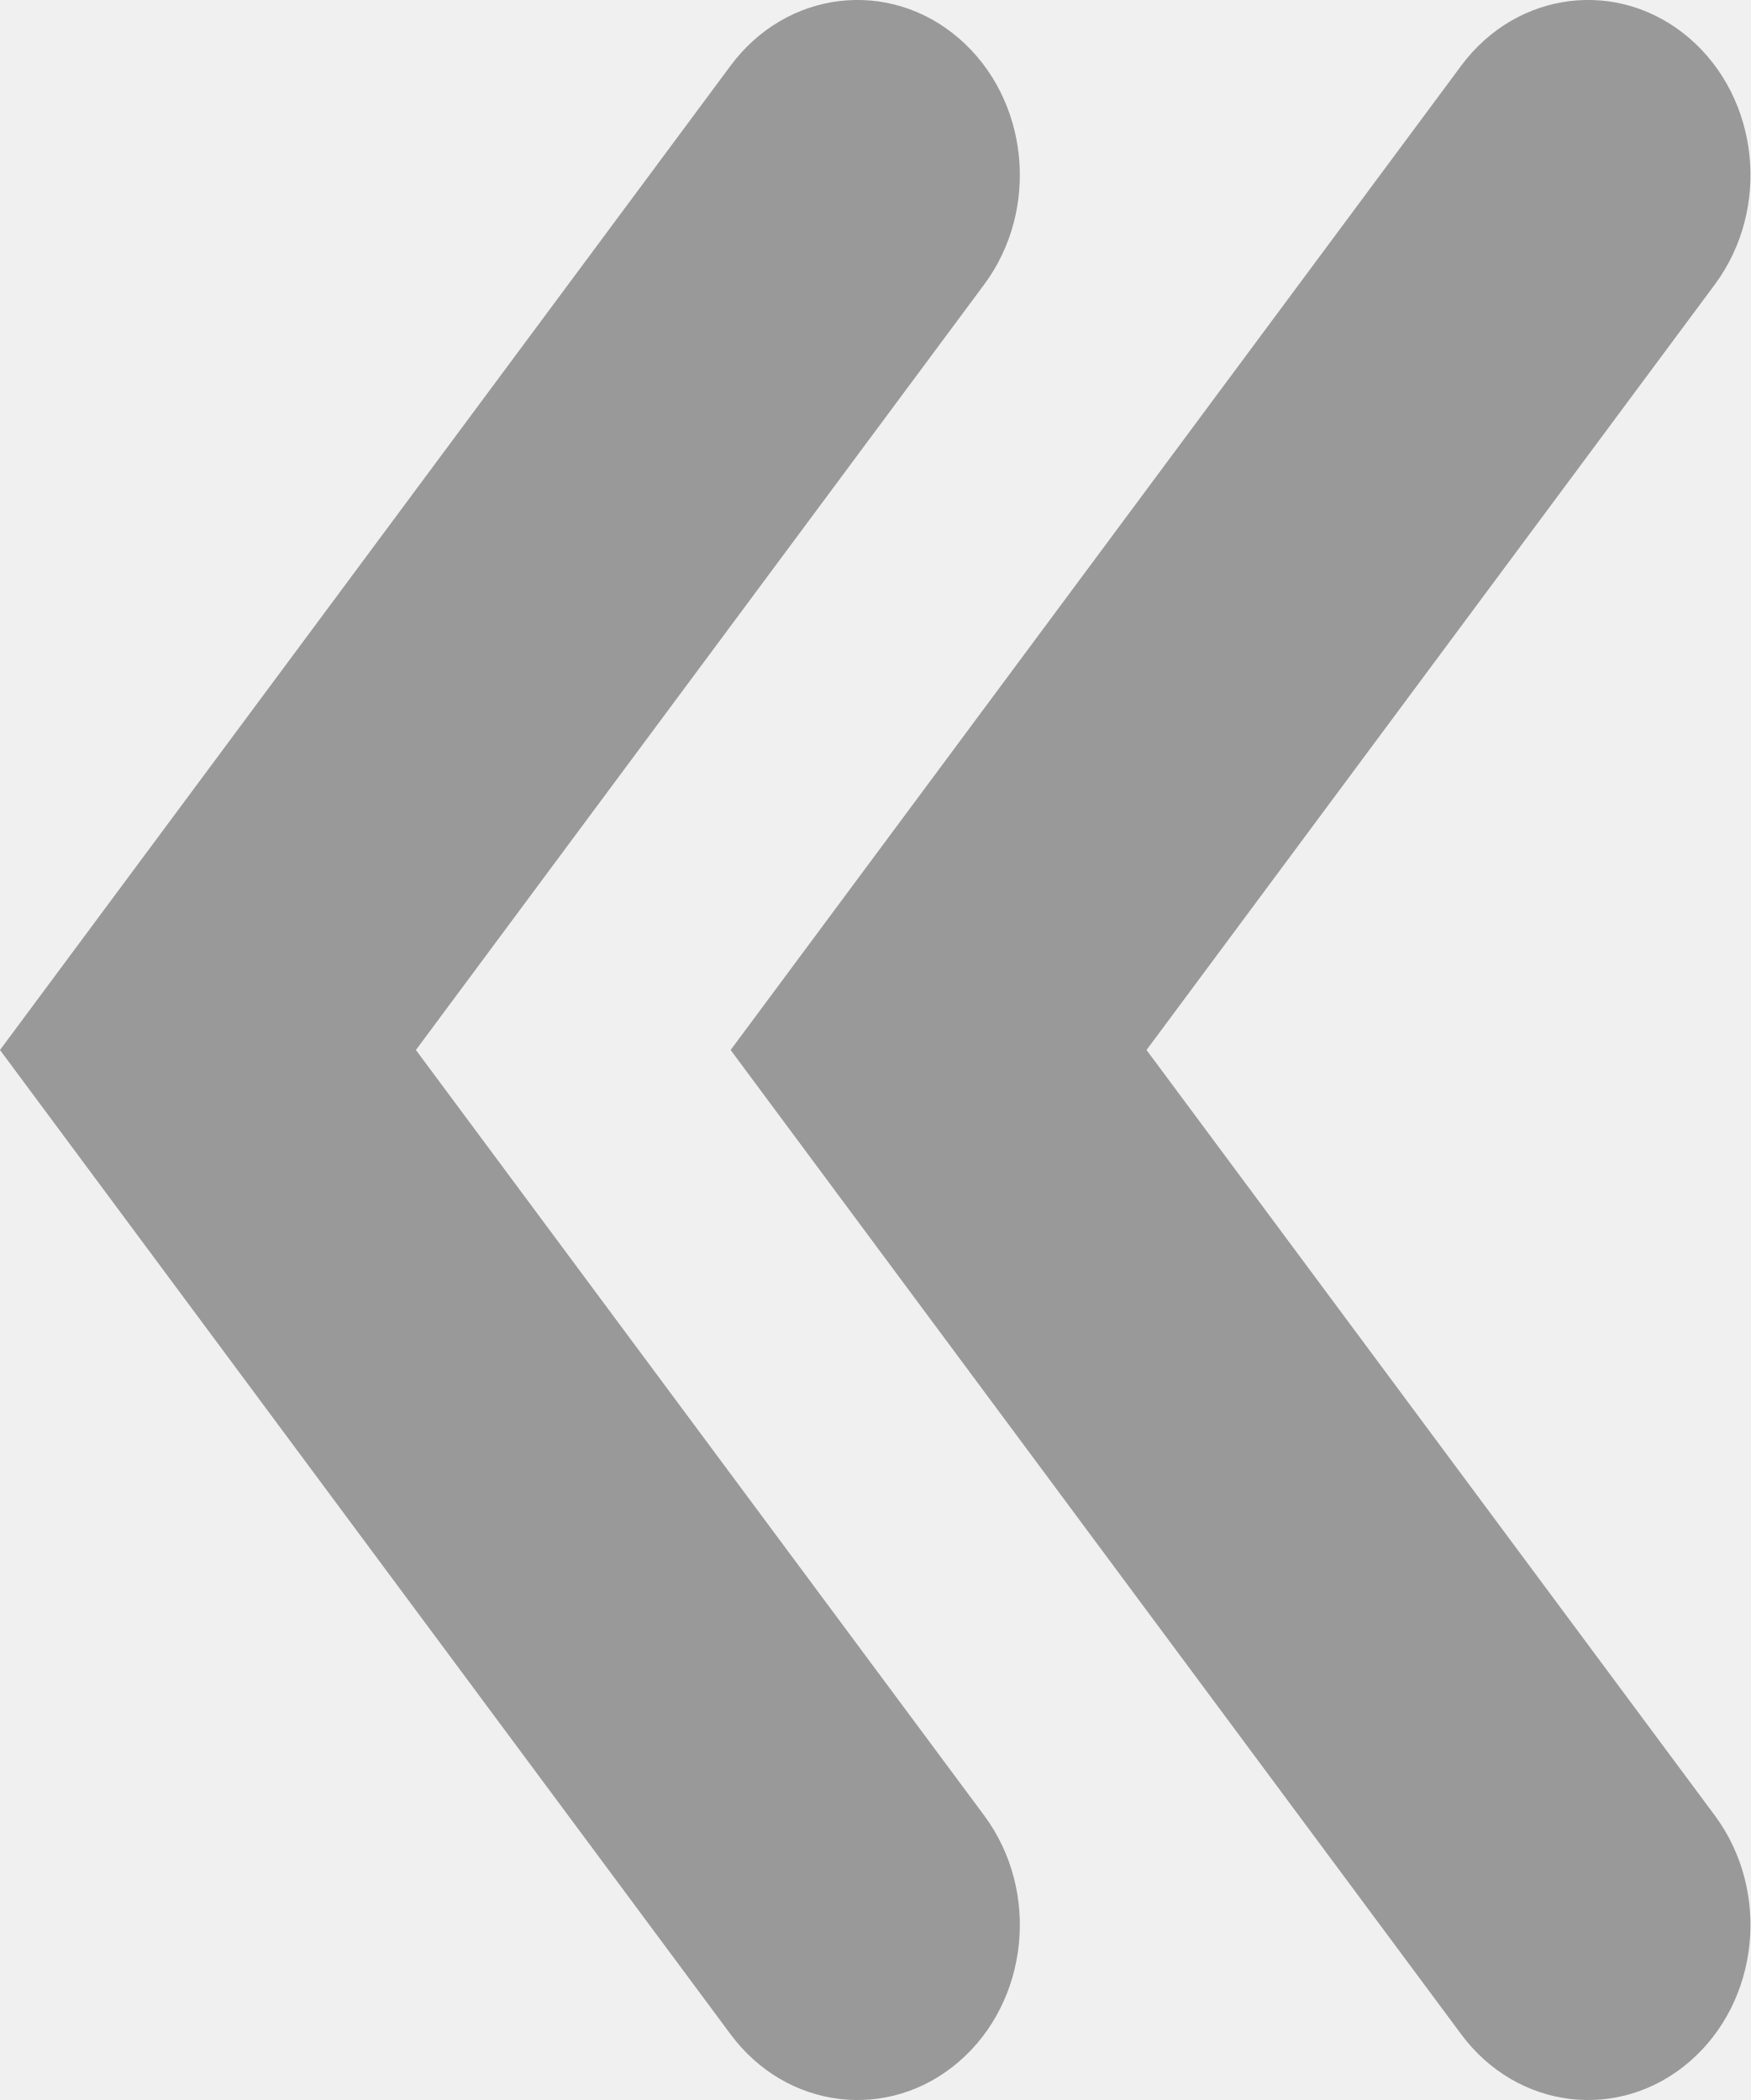
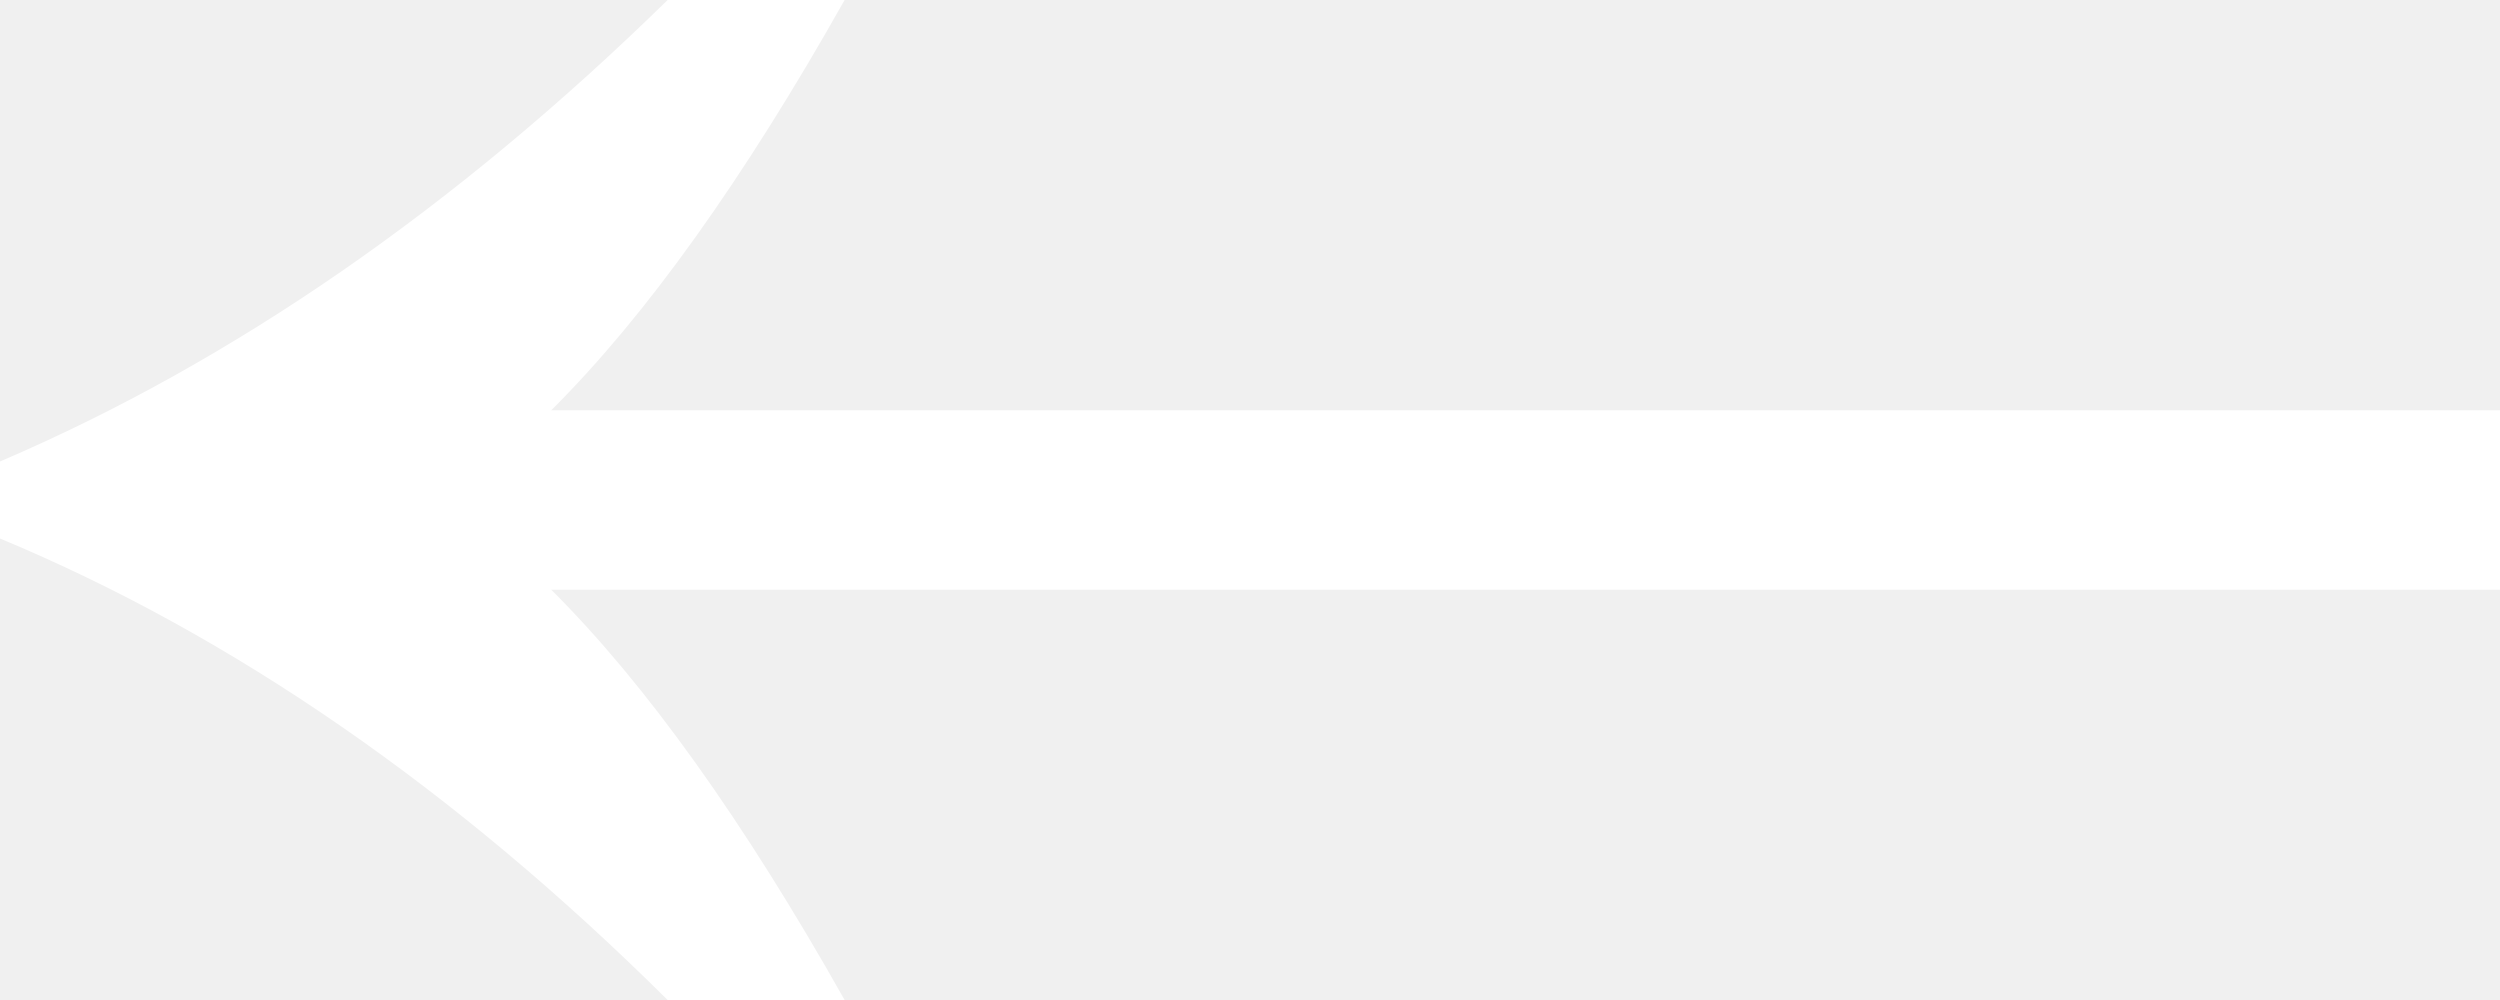
- <svg xmlns="http://www.w3.org/2000/svg" width="10" height="12" viewBox="0 0 10 12" fill="none">
-   <path fill-rule="evenodd" clip-rule="evenodd" d="M5.478 0.219C5.878 0.564 5.943 1.193 5.623 1.625L2.376 6L5.623 10.375C5.943 10.807 5.878 11.436 5.478 11.781C5.078 12.126 4.494 12.056 4.174 11.625L0 6L4.174 0.375C4.494 -0.056 5.078 -0.126 5.478 0.219ZM9.652 0.219C10.052 0.564 10.117 1.193 9.797 1.625L6.55 6L9.797 10.375C10.117 10.807 10.052 11.436 9.652 11.781C9.252 12.126 8.668 12.056 8.348 11.625L4.174 6L8.348 0.375C8.668 -0.056 9.252 -0.126 9.652 0.219Z" fill="#999999" />
+ <svg xmlns="http://www.w3.org/2000/svg" width="20" height="8" viewBox="0 0 20 8" fill="none">
+   <path d="M5.341 8C3.642 6.313 1.861 5.083 0 4.308V3.692C1.861 2.895 3.642 1.664 5.341 0H6.757C5.948 1.436 5.166 2.53 4.41 3.282H20V4.718H4.41C5.166 5.47 5.948 6.564 6.757 8H5.341Z" fill="white" />
</svg>
